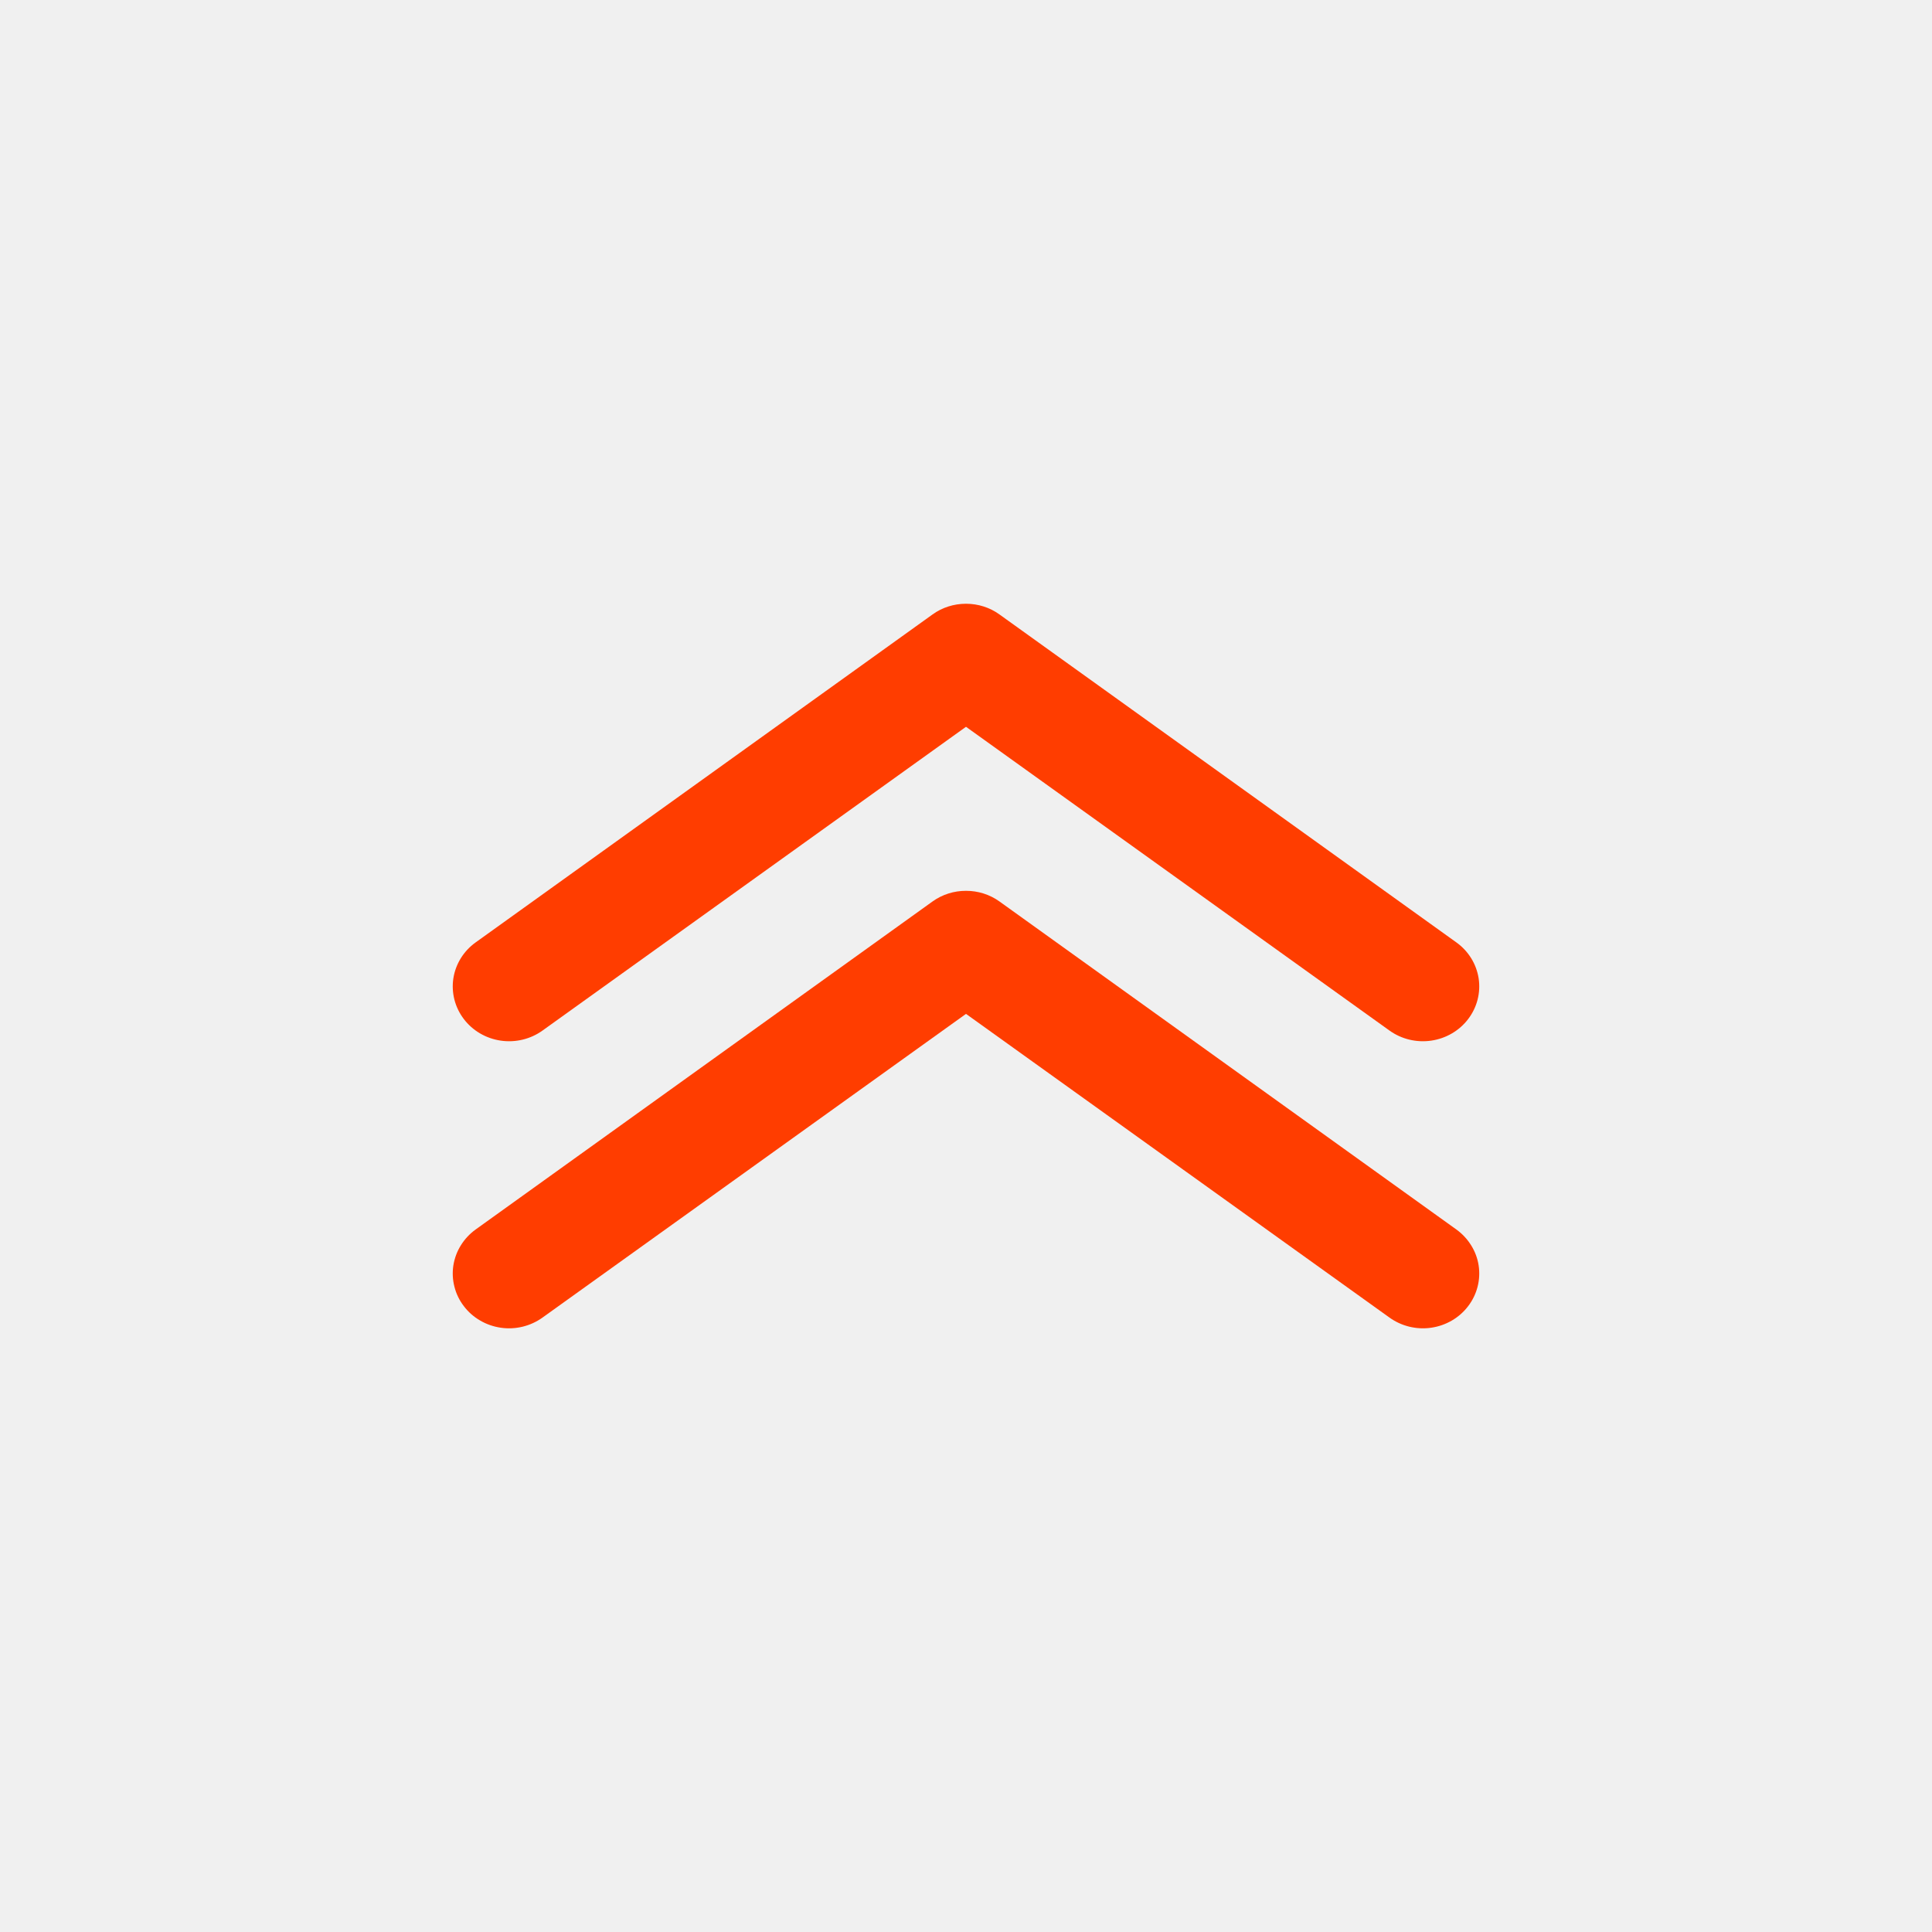
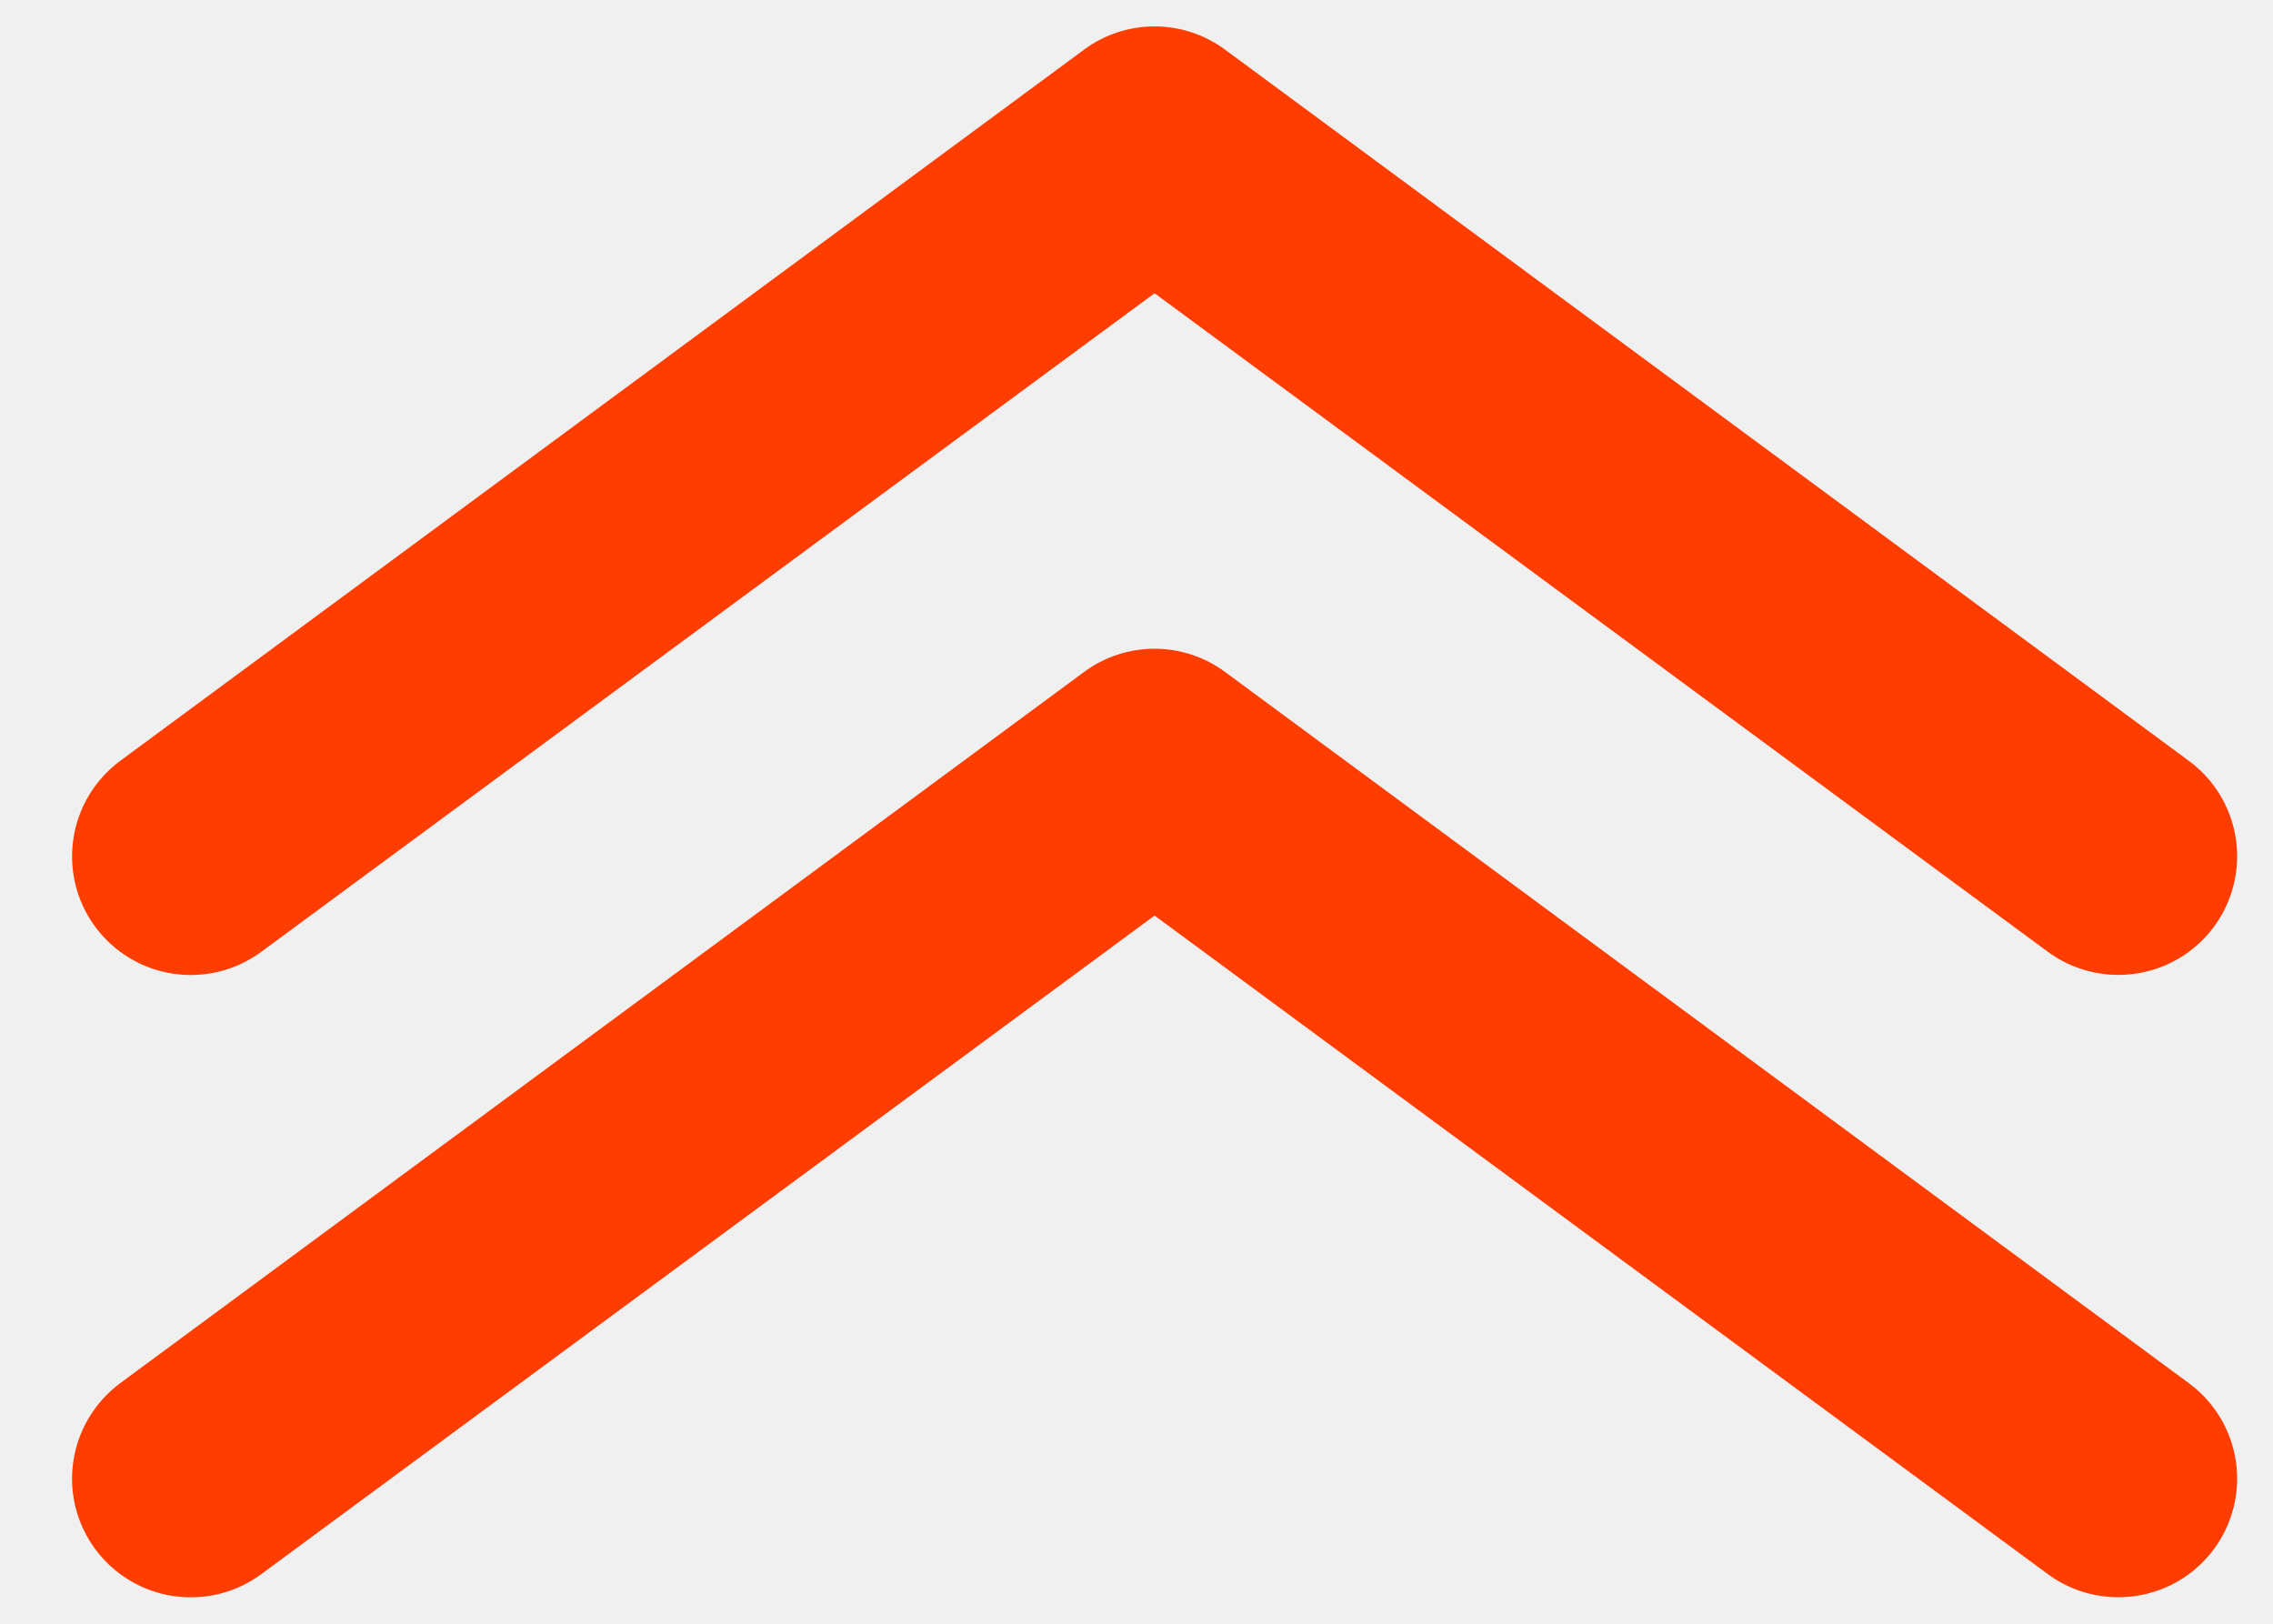
- <svg xmlns="http://www.w3.org/2000/svg" width="32" height="32" viewBox="0 0 32 32" fill="none">
-   <g clip-path="url(#clip0_75609_16176)">
-     <path d="M16 14.755C16.199 14.754 16.394 14.816 16.554 14.931L24.123 20.365C24.221 20.436 24.304 20.525 24.367 20.627C24.431 20.729 24.473 20.842 24.491 20.96C24.527 21.198 24.465 21.44 24.318 21.633C24.171 21.827 23.951 21.955 23.707 21.991C23.462 22.027 23.213 21.966 23.014 21.823L16 16.793L8.986 21.823C8.887 21.894 8.775 21.945 8.657 21.974C8.538 22.003 8.414 22.009 8.293 21.991C8.172 21.973 8.056 21.933 7.951 21.871C7.846 21.81 7.754 21.729 7.682 21.633C7.609 21.538 7.556 21.429 7.527 21.313C7.497 21.198 7.491 21.078 7.509 20.96C7.528 20.842 7.569 20.729 7.633 20.627C7.696 20.525 7.779 20.436 7.877 20.365L15.446 14.931C15.606 14.816 15.801 14.754 16 14.755Z" fill="#FF3D00" />
-     <path d="M16 10C16.199 10 16.394 10.061 16.554 10.177L24.123 15.61C24.322 15.753 24.454 15.967 24.491 16.205C24.527 16.443 24.465 16.685 24.318 16.878C24.171 17.072 23.951 17.2 23.707 17.236C23.462 17.272 23.213 17.212 23.014 17.069L16 12.038L8.986 17.069C8.787 17.212 8.538 17.272 8.293 17.236C8.049 17.2 7.829 17.072 7.682 16.878C7.535 16.685 7.473 16.443 7.509 16.205C7.546 15.967 7.678 15.753 7.877 15.61L15.446 10.177C15.606 10.061 15.801 10 16 10Z" fill="#FF3D00" />
+ <svg xmlns="http://www.w3.org/2000/svg" width="21" height="15" viewBox="0 0 21 15" fill="none">
+   <g clip-path="url(#clip0_371_3699)">
+     <path d="M19.571 14.755C19.336 14.755 19.108 14.681 18.919 14.541L10.667 8.458L2.415 14.541C2.299 14.627 2.167 14.689 2.027 14.724C1.888 14.758 1.742 14.765 1.6 14.744C1.457 14.723 1.32 14.673 1.197 14.599C1.074 14.525 0.966 14.427 0.88 14.311C0.795 14.196 0.733 14.064 0.698 13.925C0.663 13.785 0.656 13.64 0.678 13.497C0.721 13.21 0.877 12.951 1.11 12.778L10.015 6.208C10.203 6.068 10.432 5.993 10.667 5.993C10.901 5.993 11.13 6.068 11.319 6.208L20.223 12.778C20.409 12.915 20.547 13.107 20.617 13.327C20.687 13.547 20.686 13.784 20.613 14.003C20.541 14.222 20.401 14.413 20.214 14.548C20.027 14.683 19.802 14.755 19.571 14.755Z" fill="#FF3D00" />
+     <path d="M19.571 9.006C19.336 9.006 19.108 8.931 18.919 8.792L10.667 2.709L2.415 8.792C2.181 8.965 1.888 9.038 1.6 8.995C1.312 8.952 1.053 8.796 0.88 8.562C0.707 8.329 0.635 8.036 0.678 7.748C0.721 7.461 0.877 7.202 1.11 7.029L10.015 0.459C10.203 0.319 10.432 0.244 10.667 0.244C10.901 0.244 11.13 0.319 11.319 0.459L20.223 7.029C20.409 7.166 20.547 7.358 20.617 7.578C20.687 7.798 20.686 8.034 20.613 8.254C20.541 8.473 20.401 8.664 20.214 8.799C20.027 8.934 19.802 9.006 19.571 9.006Z" fill="#FF3D00" />
  </g>
  <defs>
-     <clipPath id="clip0_75609_16176">
-       <rect width="17" height="12" fill="white" transform="translate(24.5 22) rotate(-180)" />
+     <clipPath id="clip0_371_3699">
+       <rect width="20" height="14.51" fill="white" transform="translate(0.666504 0.245117)" />
    </clipPath>
  </defs>
</svg>
